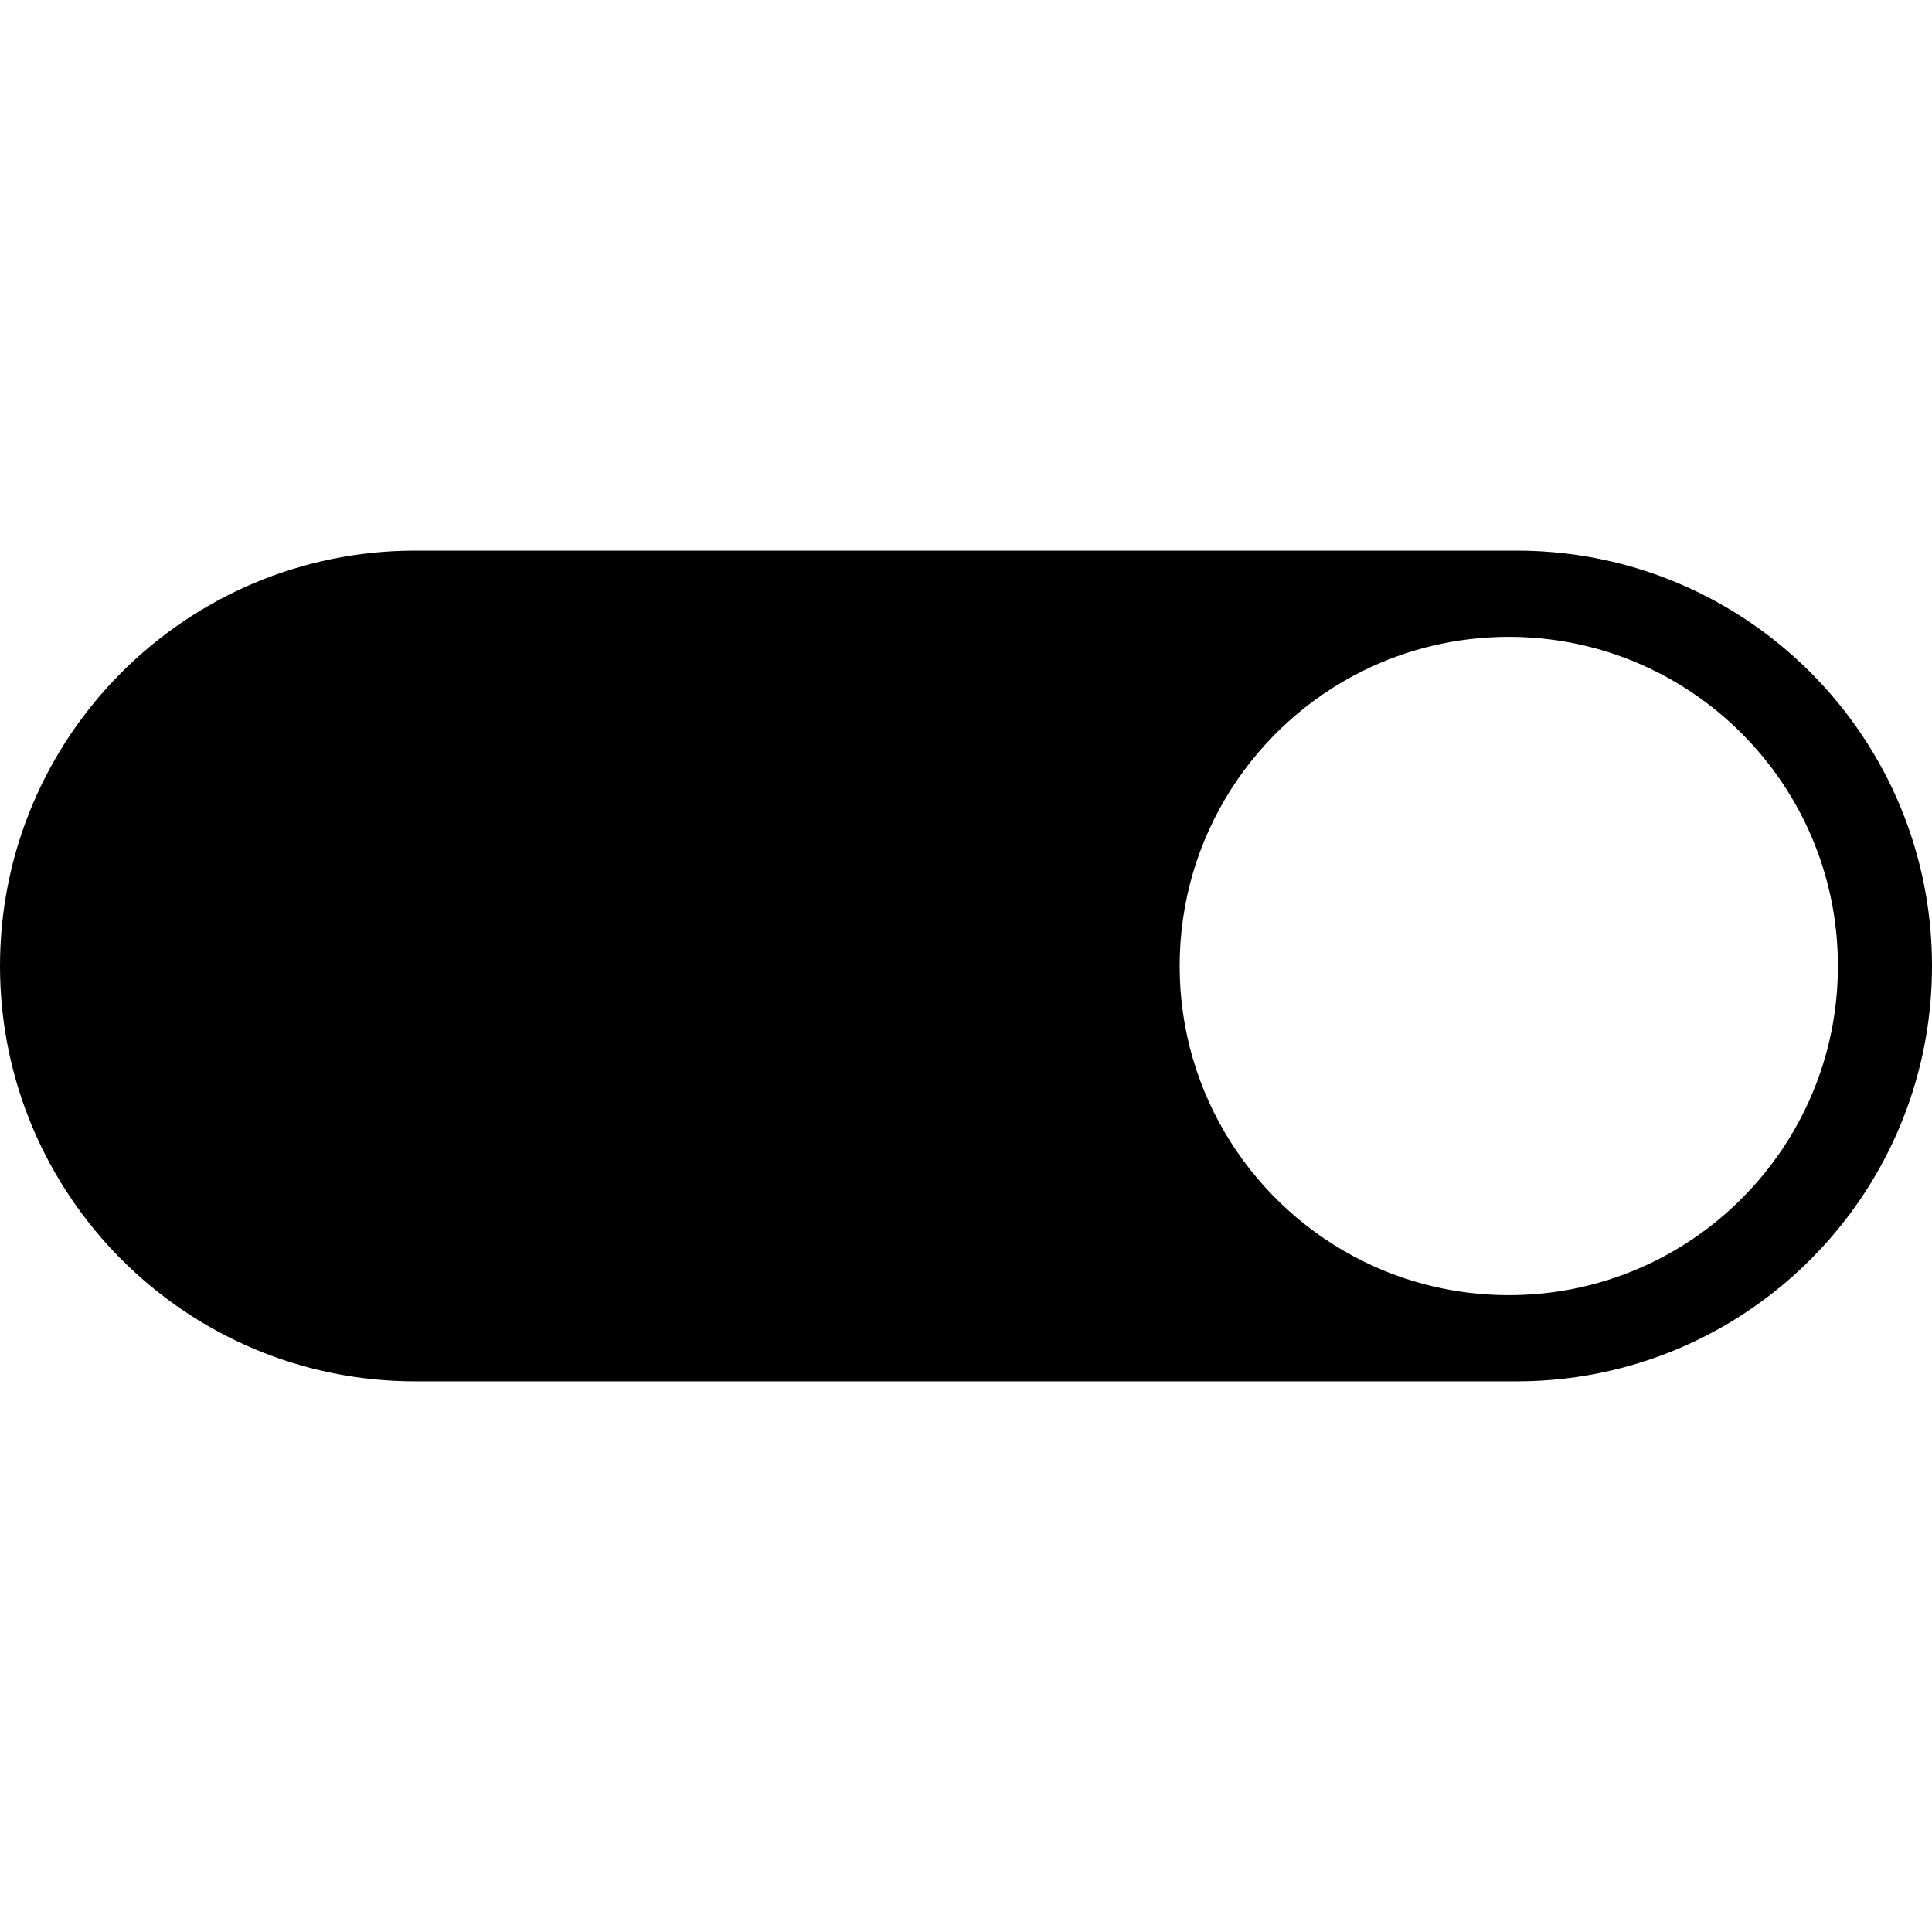
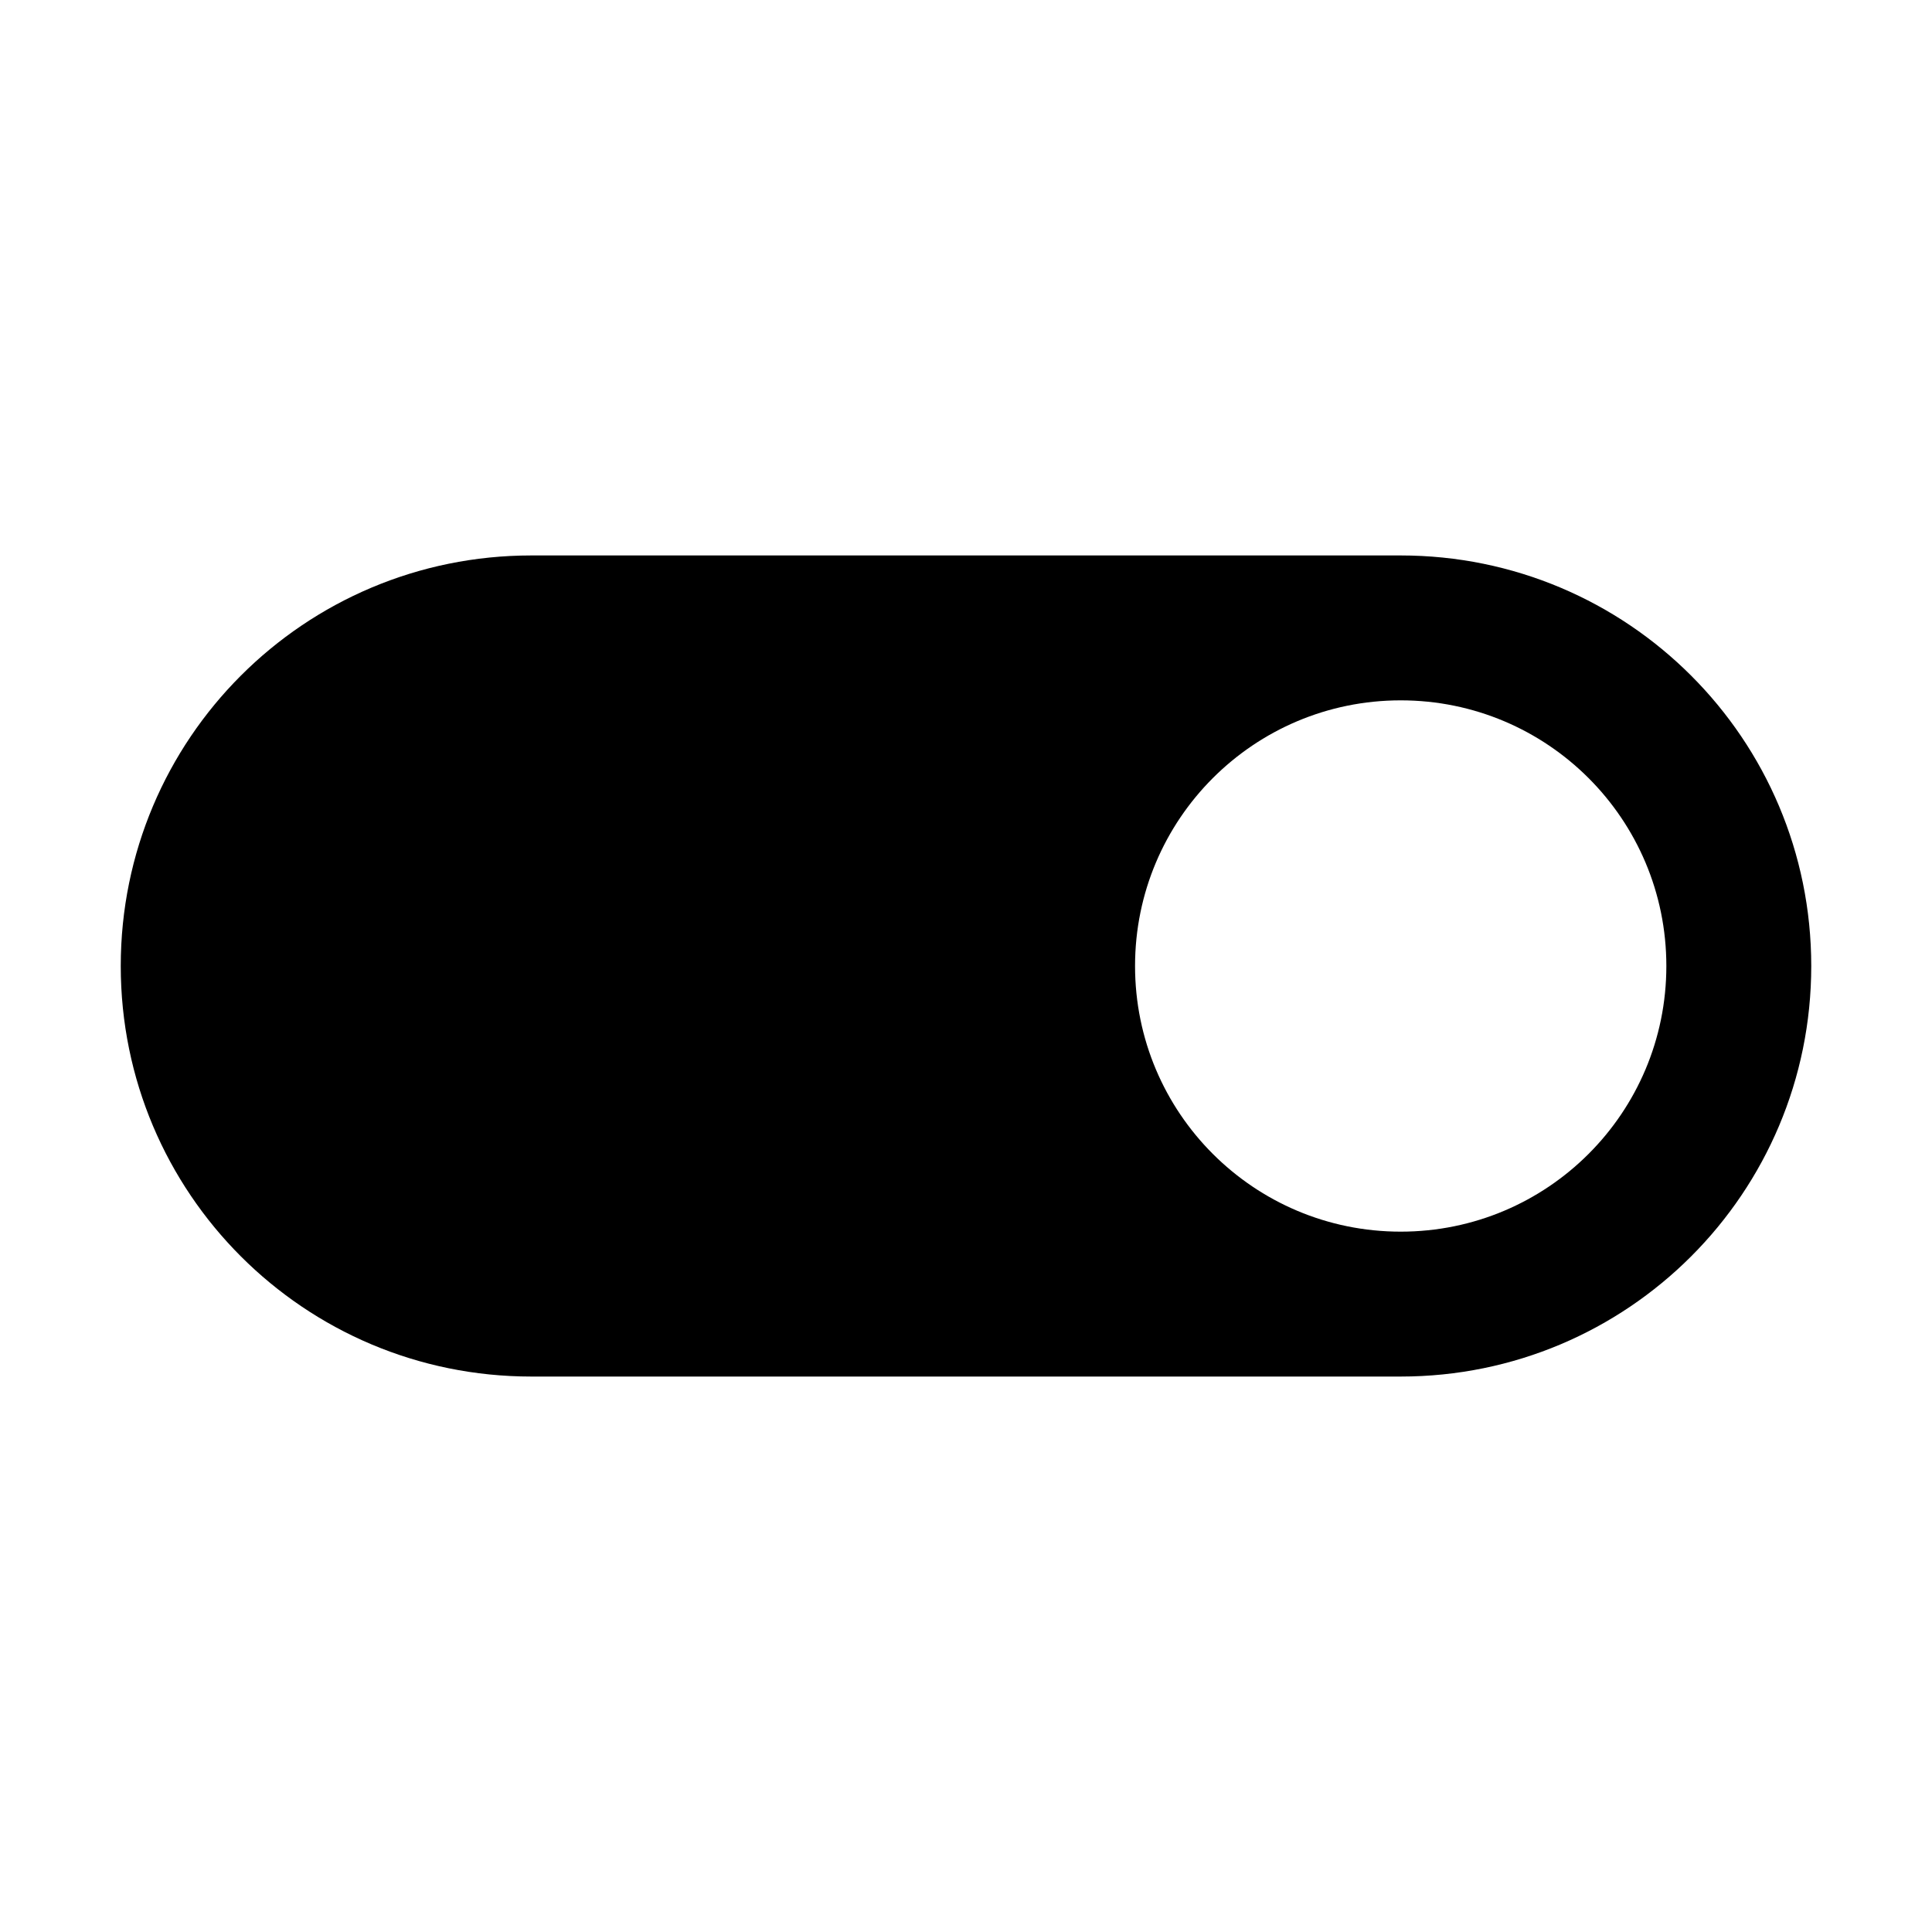
- <svg xmlns="http://www.w3.org/2000/svg" id="toggle" viewBox="0 0 512 512">
-   <path fill="currentColor" d="M426.85,148.76c-8-1.86-16.35-2.84-24.92-2.84H110.07C49.28,145.92,0,195.21,0,256c0,30.39,12.32,57.91,32.24,77.83,19.92,19.92,47.43,32.24,77.83,32.24h291.86c8.57,0,16.91-.98,24.92-2.84,48.79-11.29,85.15-55.02,85.15-107.24s-36.36-95.95-85.15-107.24ZM399.85,343.23c-13.85,0-26.94-3.23-38.57-8.97-28.82-14.24-48.66-43.94-48.66-78.26s19.83-64.02,48.66-78.26c11.63-5.74,24.73-8.97,38.57-8.97,48.17,0,87.22,39.06,87.22,87.23s-39.05,87.23-87.22,87.23Z" />
+ <svg xmlns="http://www.w3.org/2000/svg" id="toggle" viewBox="0 0 20 20">
+   <path fill="currentColor" d="M14.5,5.75H5.5c-2.35,0-4.25,1.9-4.25,4.25s1.9,4.25,4.25,4.25h9c2.35,0,4.25-1.9,4.25-4.25s-1.9-4.25-4.25-4.25ZM14.5,12.75c-1.52,0-2.75-1.23-2.75-2.75s1.23-2.75,2.75-2.75,2.75,1.23,2.75,2.75-1.23,2.75-2.75,2.75Z" />
</svg>
